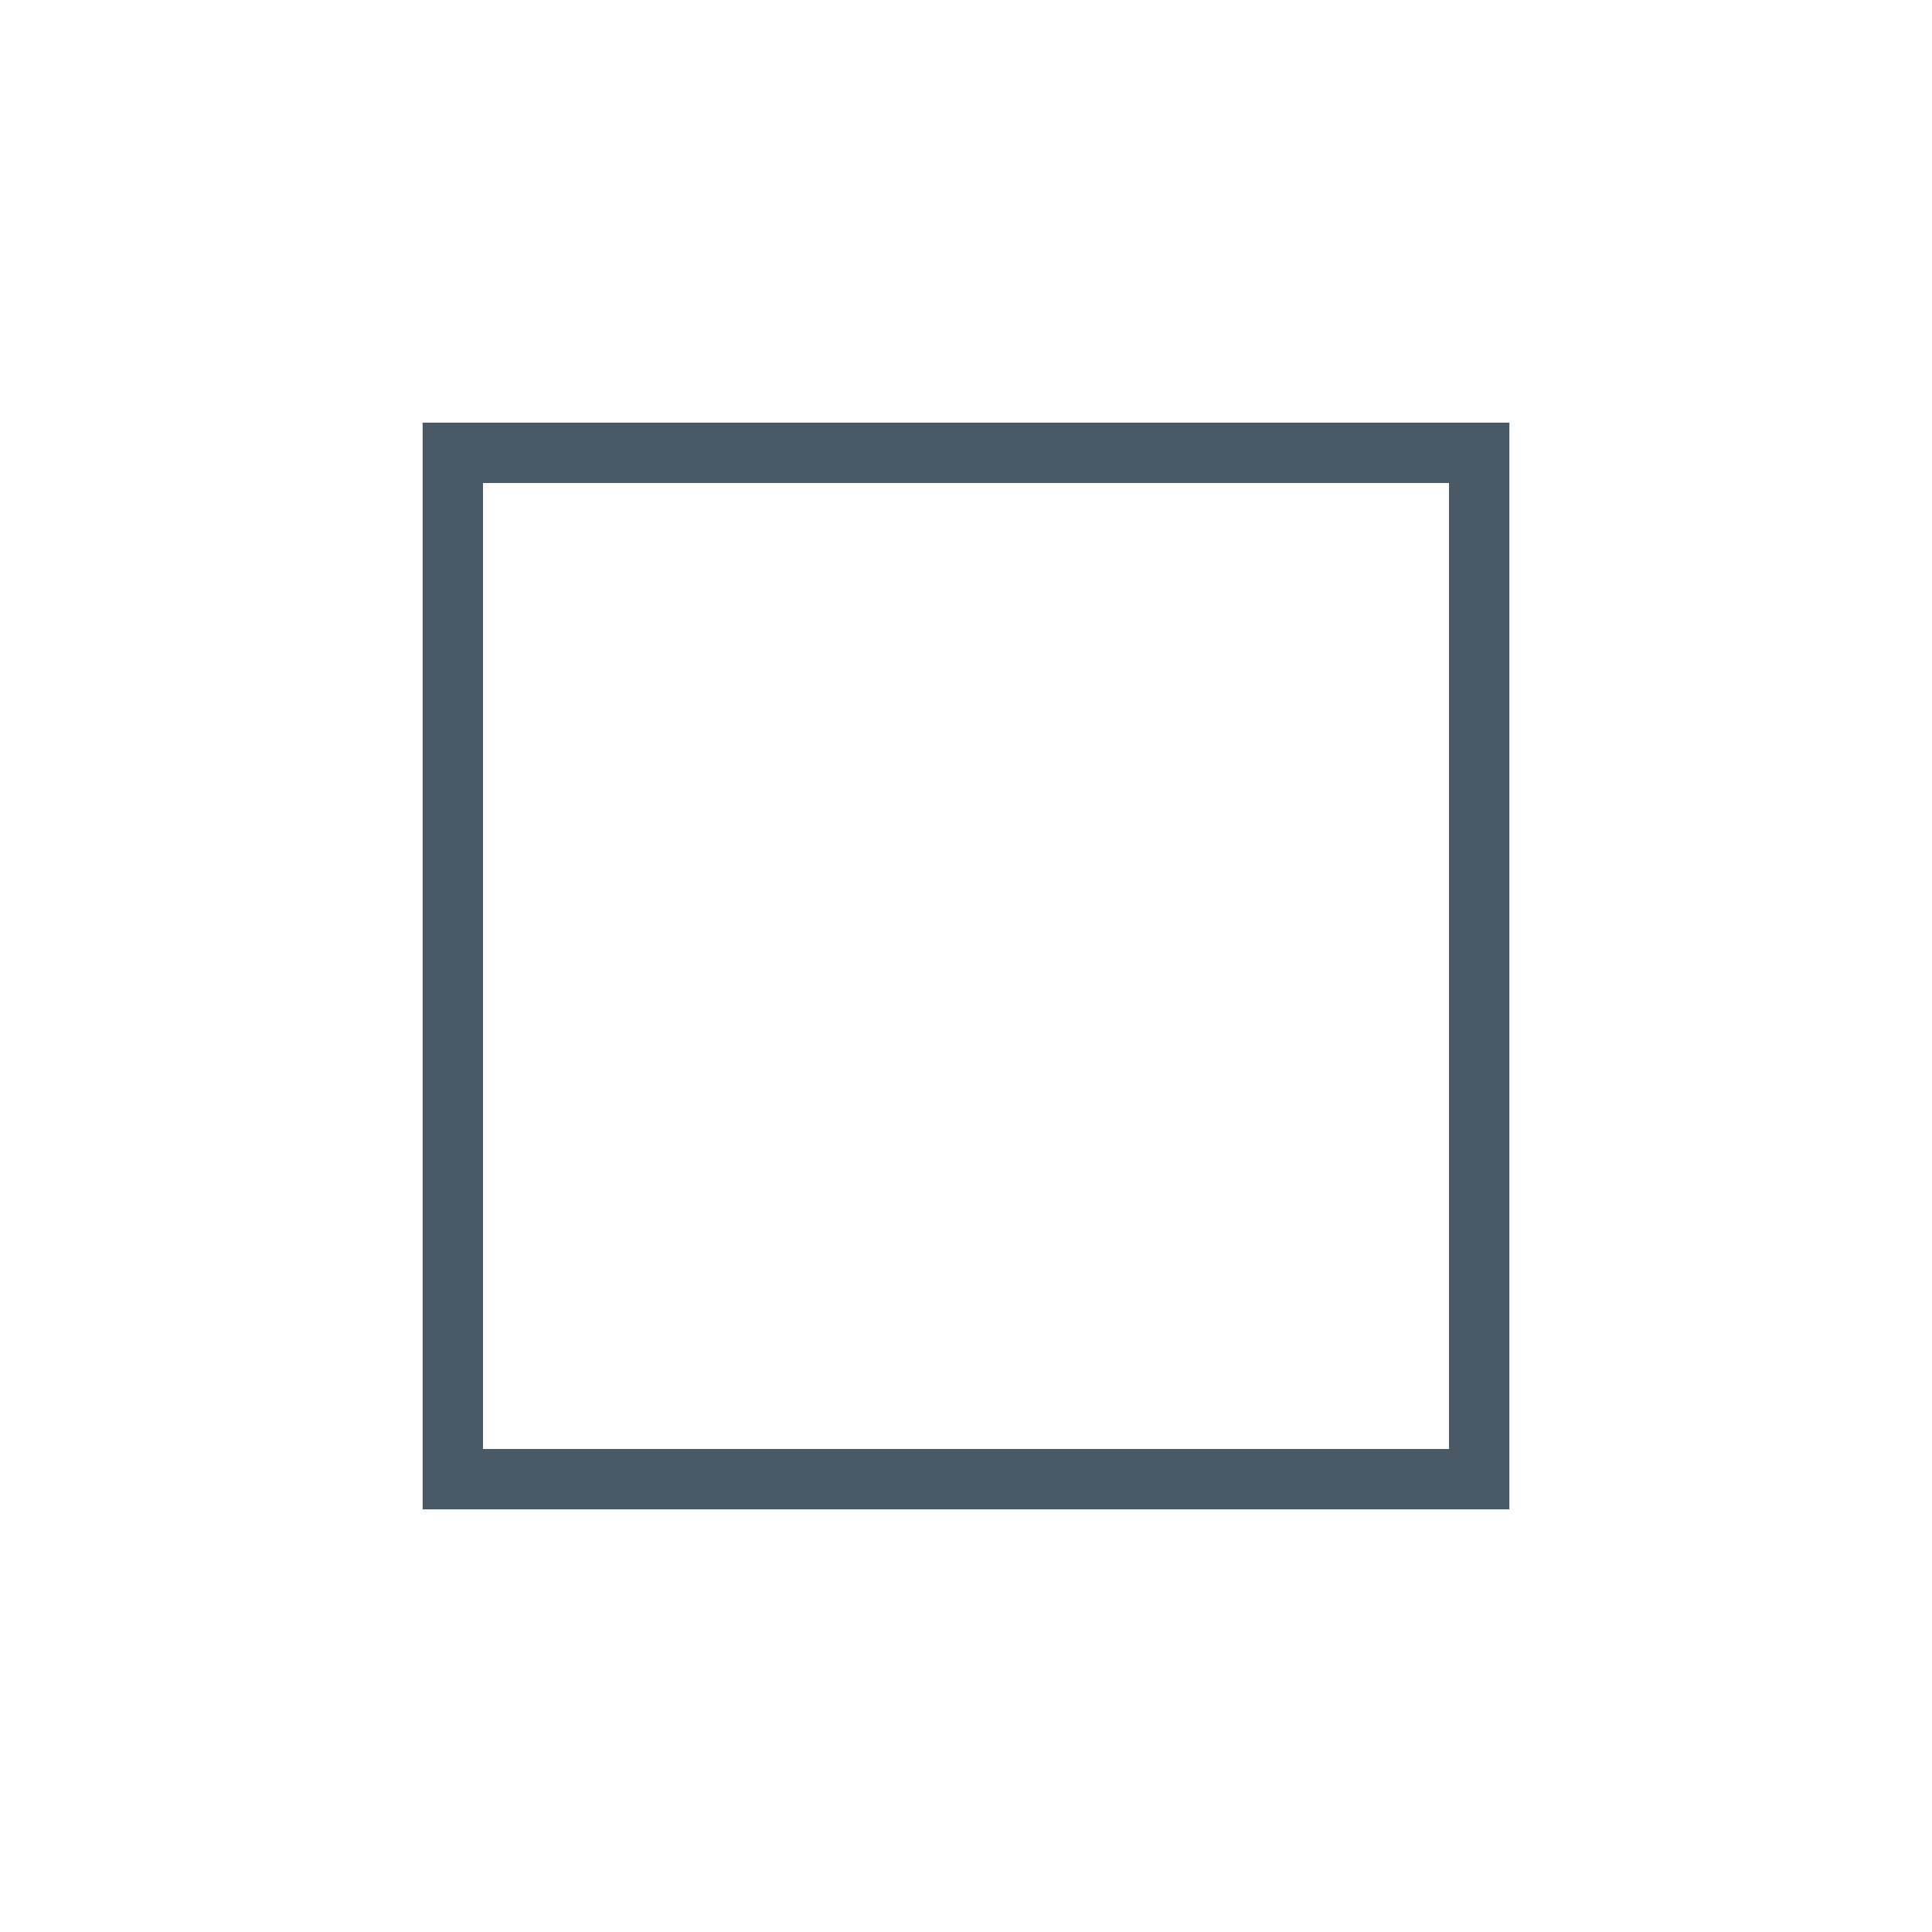
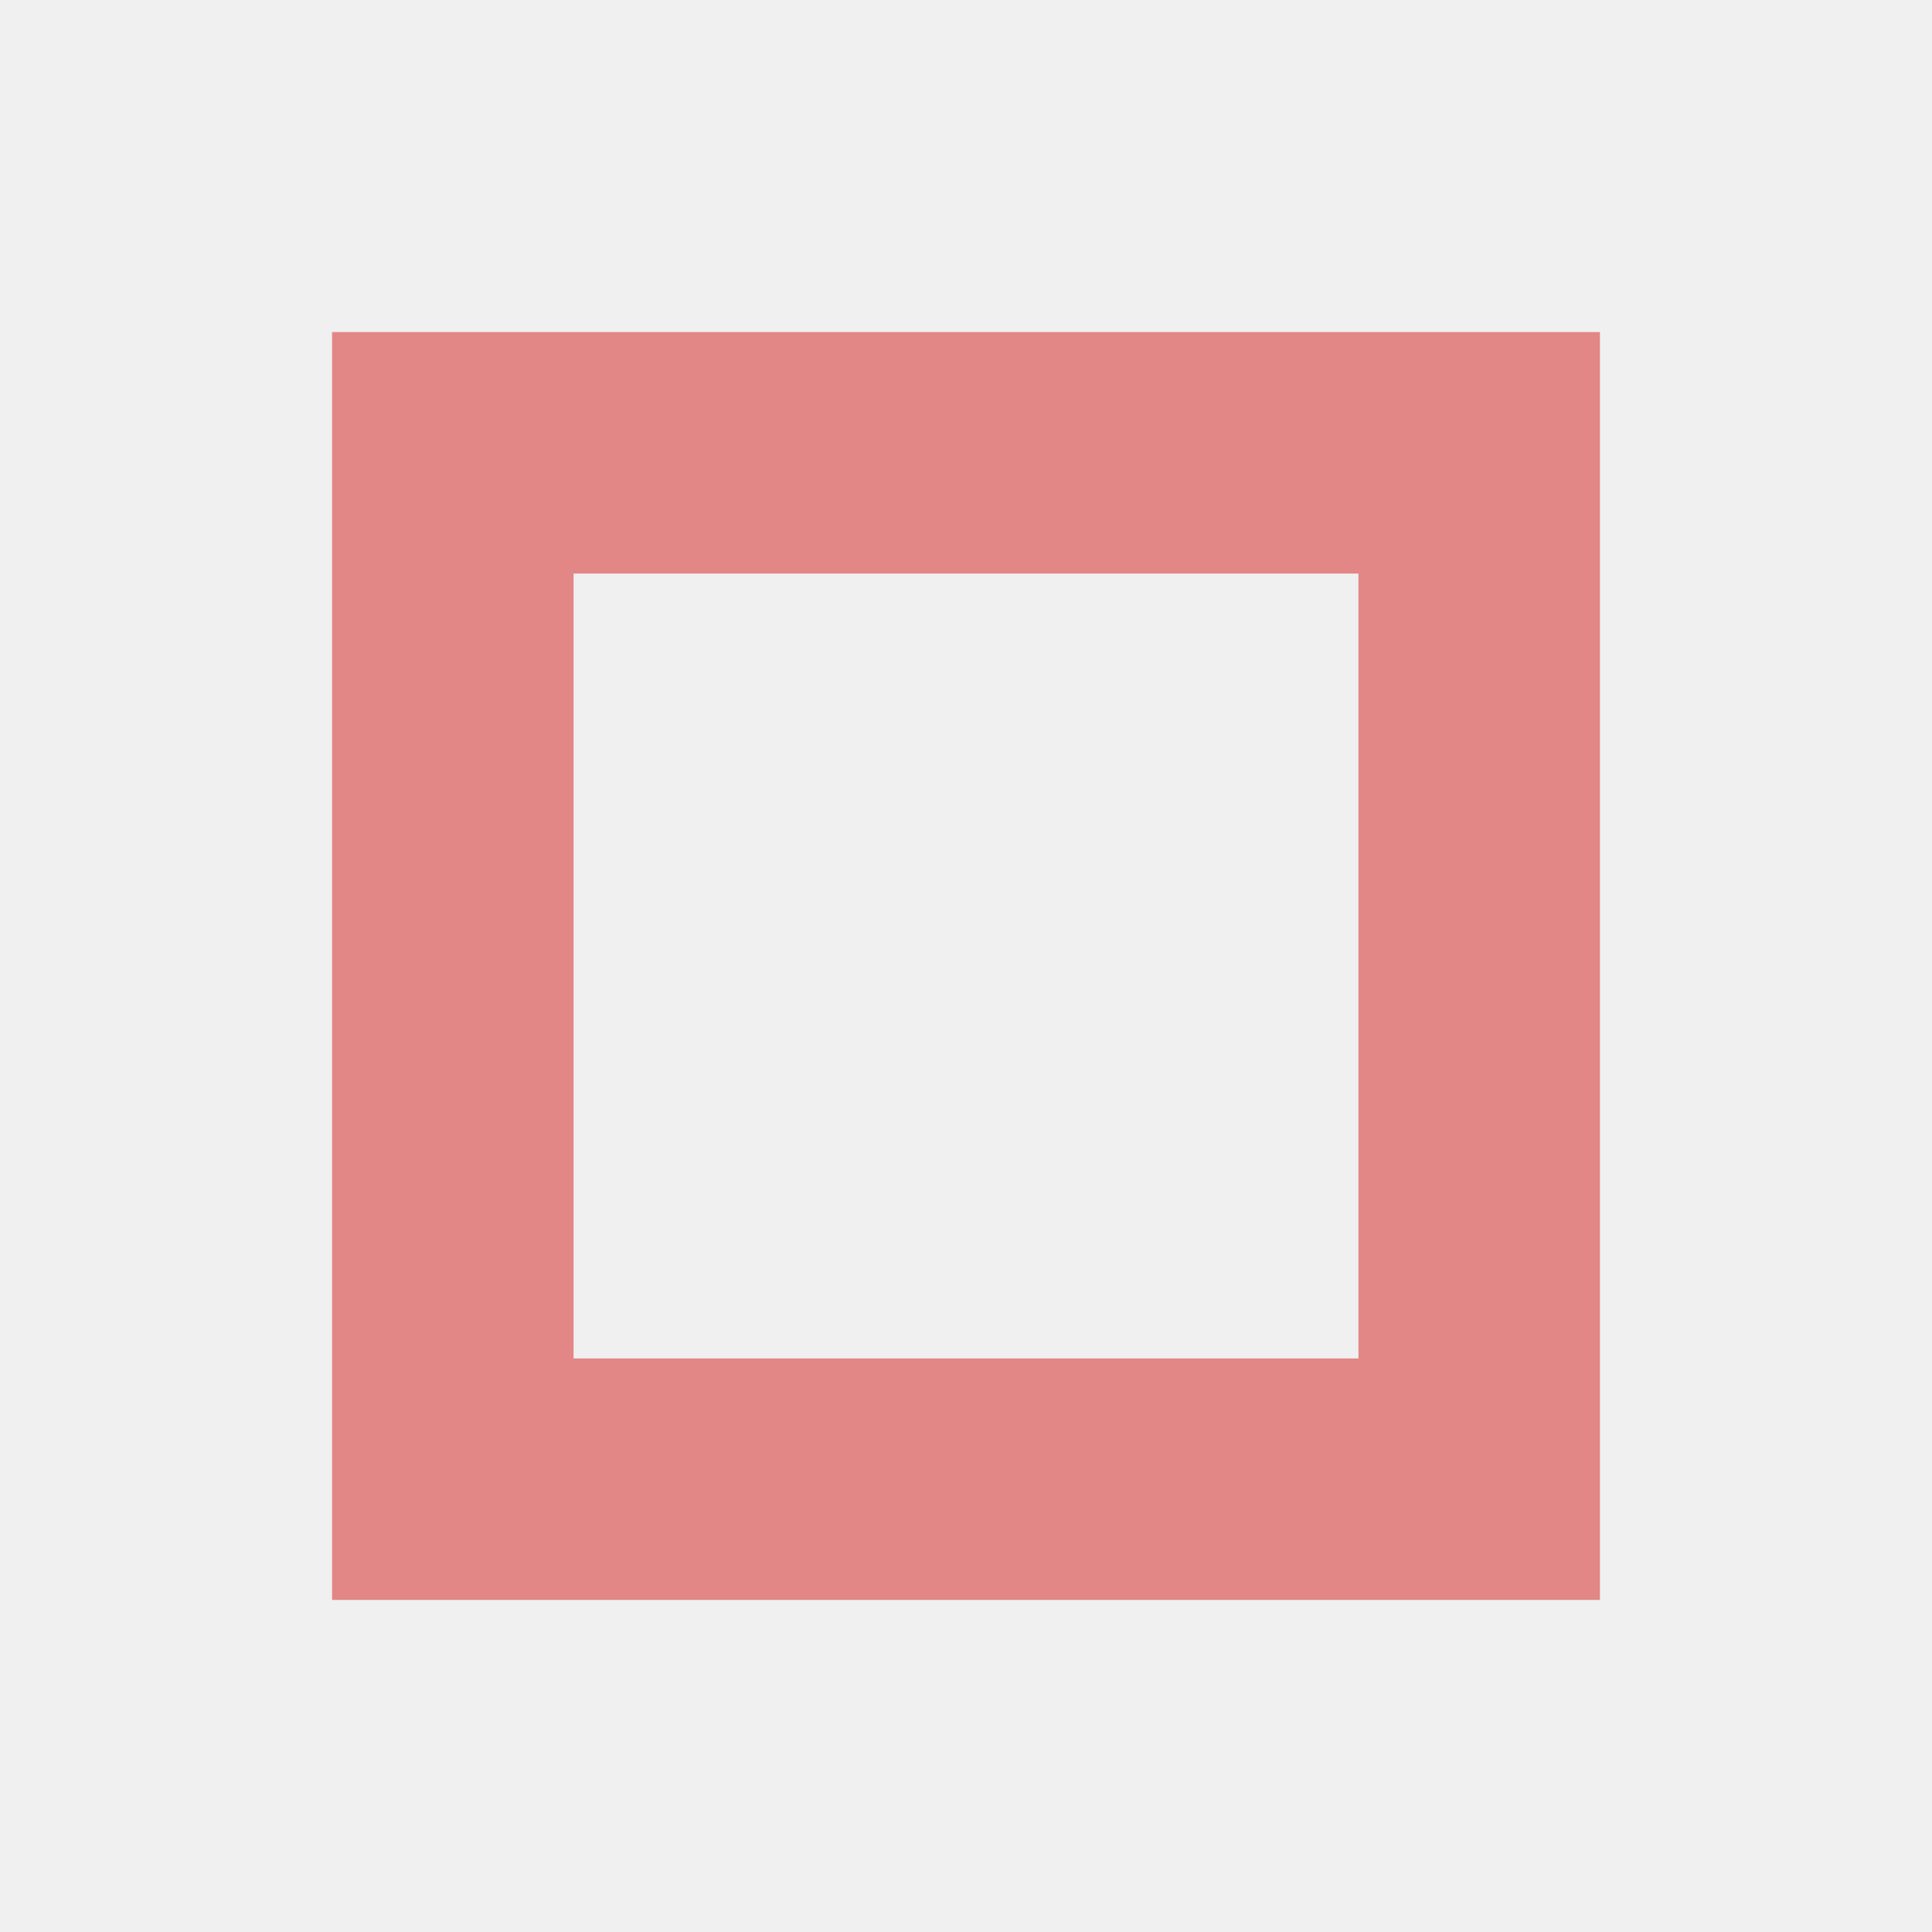
<svg xmlns="http://www.w3.org/2000/svg" width="32" height="32" viewBox="0 0 32 32" fill="none">
-   <rect width="32" height="32" fill="white" />
-   <rect x="7.5" y="7.5" width="17" height="17" fill="white" stroke="#495965" />
+   <rect width="32" height="32" />
+   <rect x="7.5" y="7.5" width="17" height="17" stroke="#E28785" stroke-width="4" />
</svg>
